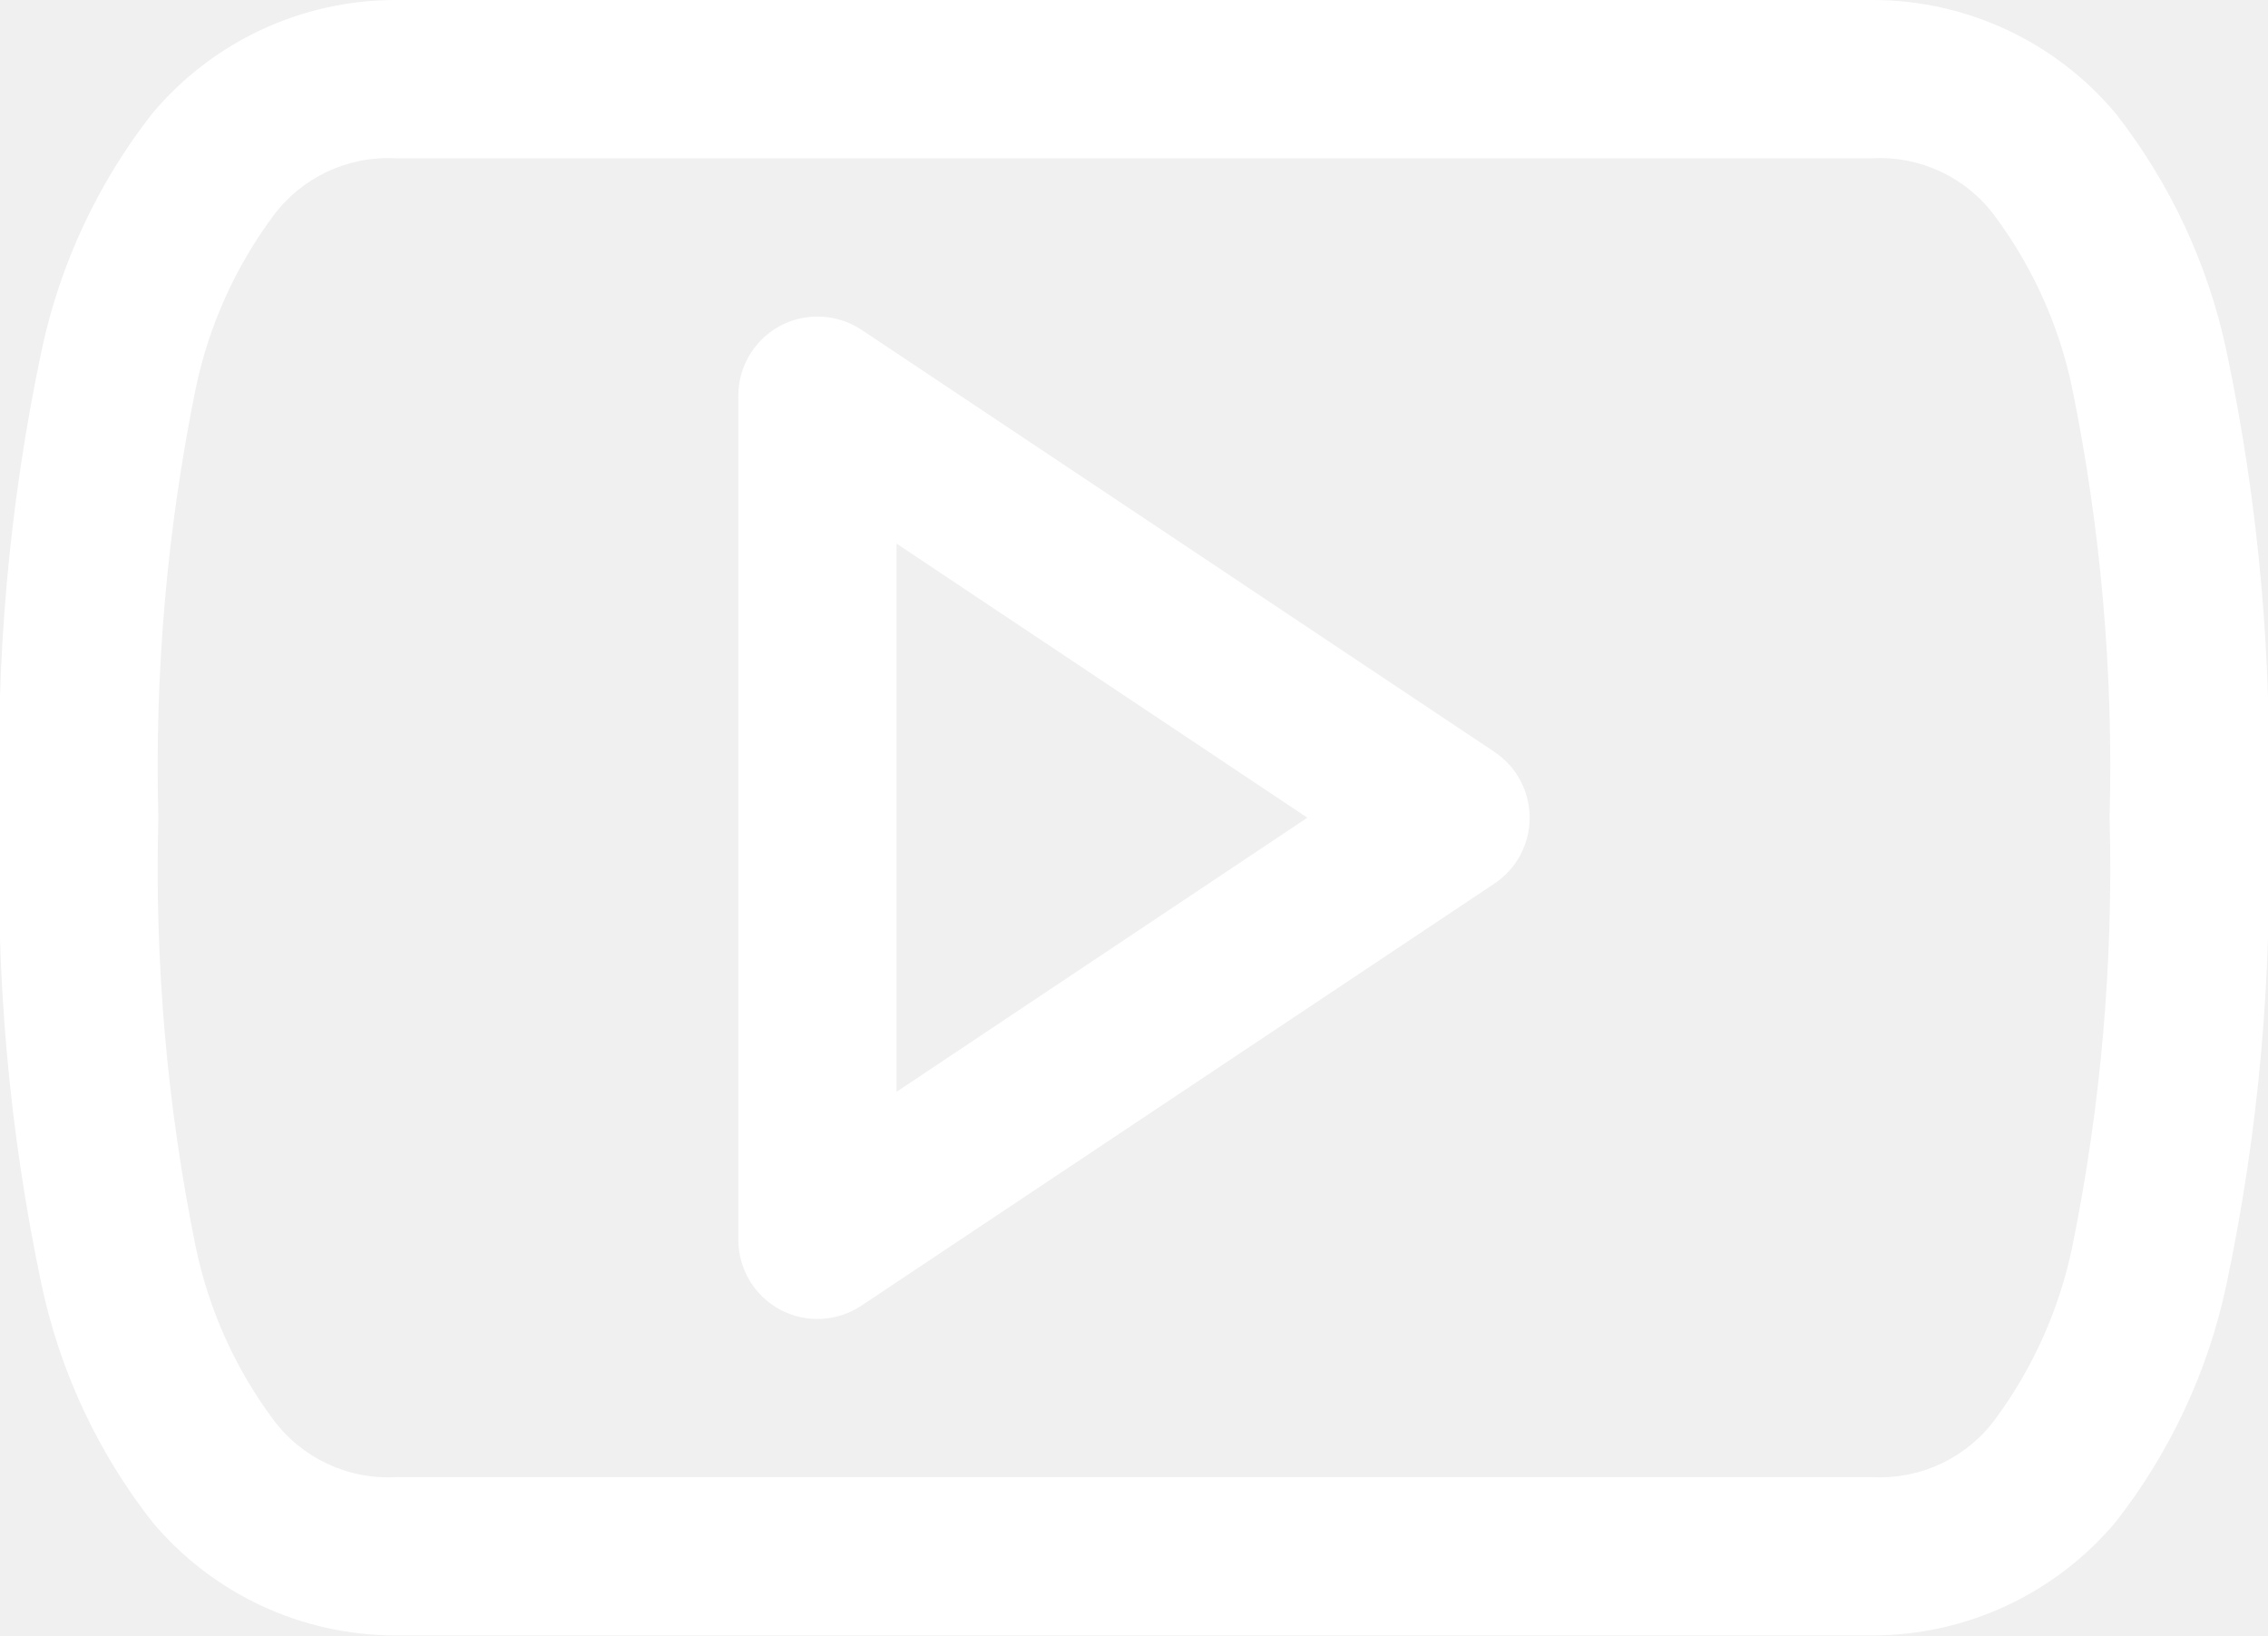
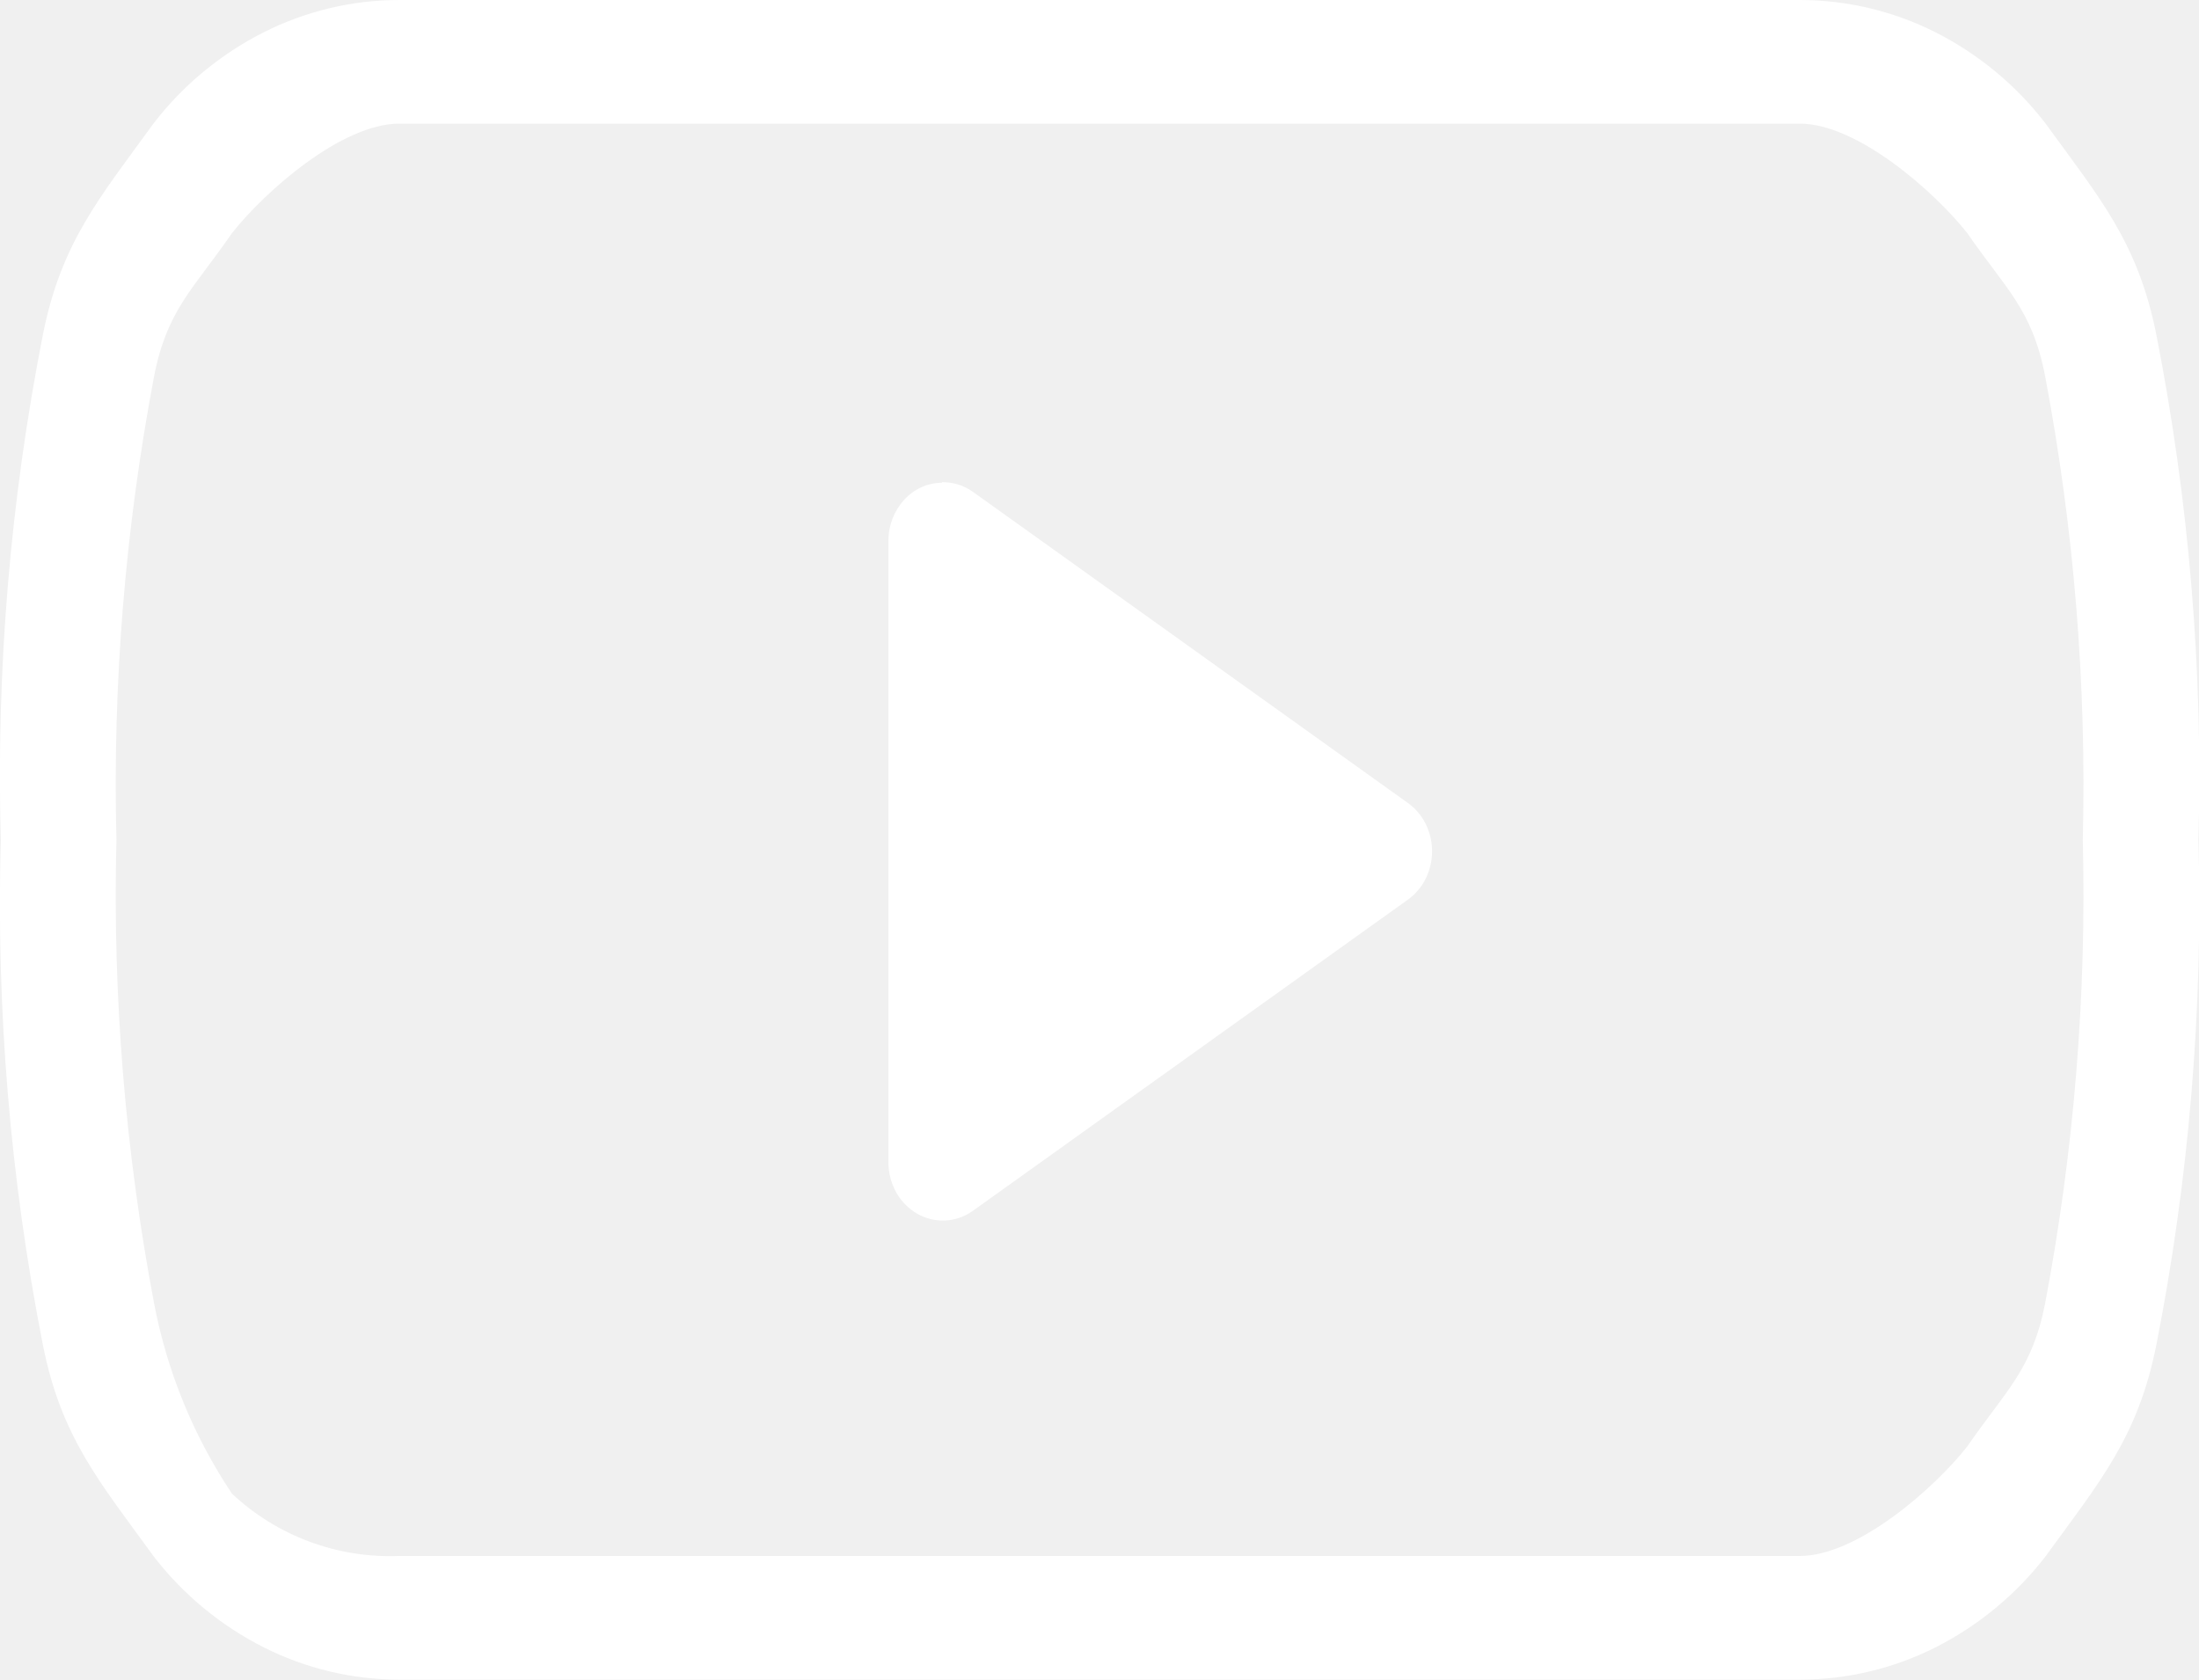
- <svg xmlns="http://www.w3.org/2000/svg" width="51.896" height="37.414" viewBox="0 0 51.896 37.414">
-   <path id="youtube" d="M10.3,4.25a7.266,7.266,0,0,0-5.569,2.6,13.283,13.283,0,0,0-2.527,5.407,45.107,45.107,0,0,0-.956,10.7,45.107,45.107,0,0,0,.956,10.7,13.283,13.283,0,0,0,2.527,5.407,7.258,7.258,0,0,0,5.569,2.6H44.095a7.266,7.266,0,0,0,5.569-2.6,13.283,13.283,0,0,0,2.527-5.407,45.107,45.107,0,0,0,.956-10.7,45.107,45.107,0,0,0-.956-10.7,13.283,13.283,0,0,0-2.527-5.407,7.258,7.258,0,0,0-5.569-2.6Zm0,3.621H44.095a3.27,3.27,0,0,1,2.8,1.32,10.042,10.042,0,0,1,1.772,3.947,43.333,43.333,0,0,1,.854,9.819,43.333,43.333,0,0,1-.854,9.819A10.077,10.077,0,0,1,46.9,36.723a3.273,3.273,0,0,1-2.8,1.32H10.3a3.27,3.27,0,0,1-2.8-1.32,10.042,10.042,0,0,1-1.772-3.947,43.333,43.333,0,0,1-.854-9.819,43.333,43.333,0,0,1,.854-9.819A10.077,10.077,0,0,1,7.5,9.191,3.273,3.273,0,0,1,10.3,7.871Zm9.631,3.621a1.81,1.81,0,0,0-1.786,1.81v19.31a1.81,1.81,0,0,0,2.814,1.509l14.483-9.655a1.81,1.81,0,0,0,0-3.017L20.961,11.793a1.81,1.81,0,0,0-1.028-.3Zm1.834,5.194,9.4,6.271-9.4,6.271Z" transform="translate(-1.25 -4.25)" fill="#fff" />
+ <svg xmlns="http://www.w3.org/2000/svg" width="48.801" height="37.276" viewBox="0 0 48.801 37.276">
+   <g id="youtube" transform="translate(-432.341 -23.328)">
+     <path id="Path-1" d="M180.858,10.714a6.682,6.682,0,0,1,3-.714h31.09a6.694,6.694,0,0,1,3,.714,7.159,7.159,0,0,1,2.434,2.009c1.222,1.681,2.067,2.661,2.473,4.709a50.743,50.743,0,0,1,.933,11.206,50.743,50.743,0,0,1-.933,11.206c-.407,2.048-1.247,3.027-2.469,4.709a7.193,7.193,0,0,1-2.437,2.009,6.693,6.693,0,0,1-3,.714h-31.09a6.694,6.694,0,0,1-3-.714,7.166,7.166,0,0,1-2.439-2.009c-1.222-1.682-2.064-2.662-2.469-4.71a50.744,50.744,0,0,1-.933-11.206,50.733,50.733,0,0,1,.933-11.205c.407-2.048,1.247-3.027,2.469-4.709A7.151,7.151,0,0,1,180.858,10.714Zm34.085,2.03H183.858c-1.278,0-2.983,1.508-3.71,2.43-.855,1.241-1.442,1.7-1.729,3.18a48.6,48.6,0,0,0-.835,10.284,48.6,48.6,0,0,0,.835,10.284,11.458,11.458,0,0,0,1.729,4.227,5.124,5.124,0,0,0,3.708,1.382h31.092c1.269,0,2.98-1.5,3.71-2.43.855-1.241,1.442-1.7,1.729-3.18a48.756,48.756,0,0,0,.835-10.284,48.756,48.756,0,0,0-.835-10.284c-.284-1.485-.874-1.94-1.729-3.18C217.931,14.252,216.219,12.744,214.943,12.744Z" transform="translate(257.341 13.328)" fill="#fff" fill-rule="evenodd" />
+     <path id="Path-2" d="M184.6,13.529a1.149,1.149,0,0,0-.459.1,1.2,1.2,0,0,0-.383.28,1.349,1.349,0,0,0-.348.9v13.8a1.386,1.386,0,0,0,.17.665,1.266,1.266,0,0,0,.466.476,1.138,1.138,0,0,0,1.239-.063l9.646-6.9a1.257,1.257,0,0,0,.4-.466,1.369,1.369,0,0,0,0-1.224,1.258,1.258,0,0,0-.4-.466l-9.646-6.9a1.151,1.151,0,0,0-.686-.214Z" transform="translate(268.647 20.512)" fill="#fff" fill-rule="evenodd" />
+   </g>
</svg>
